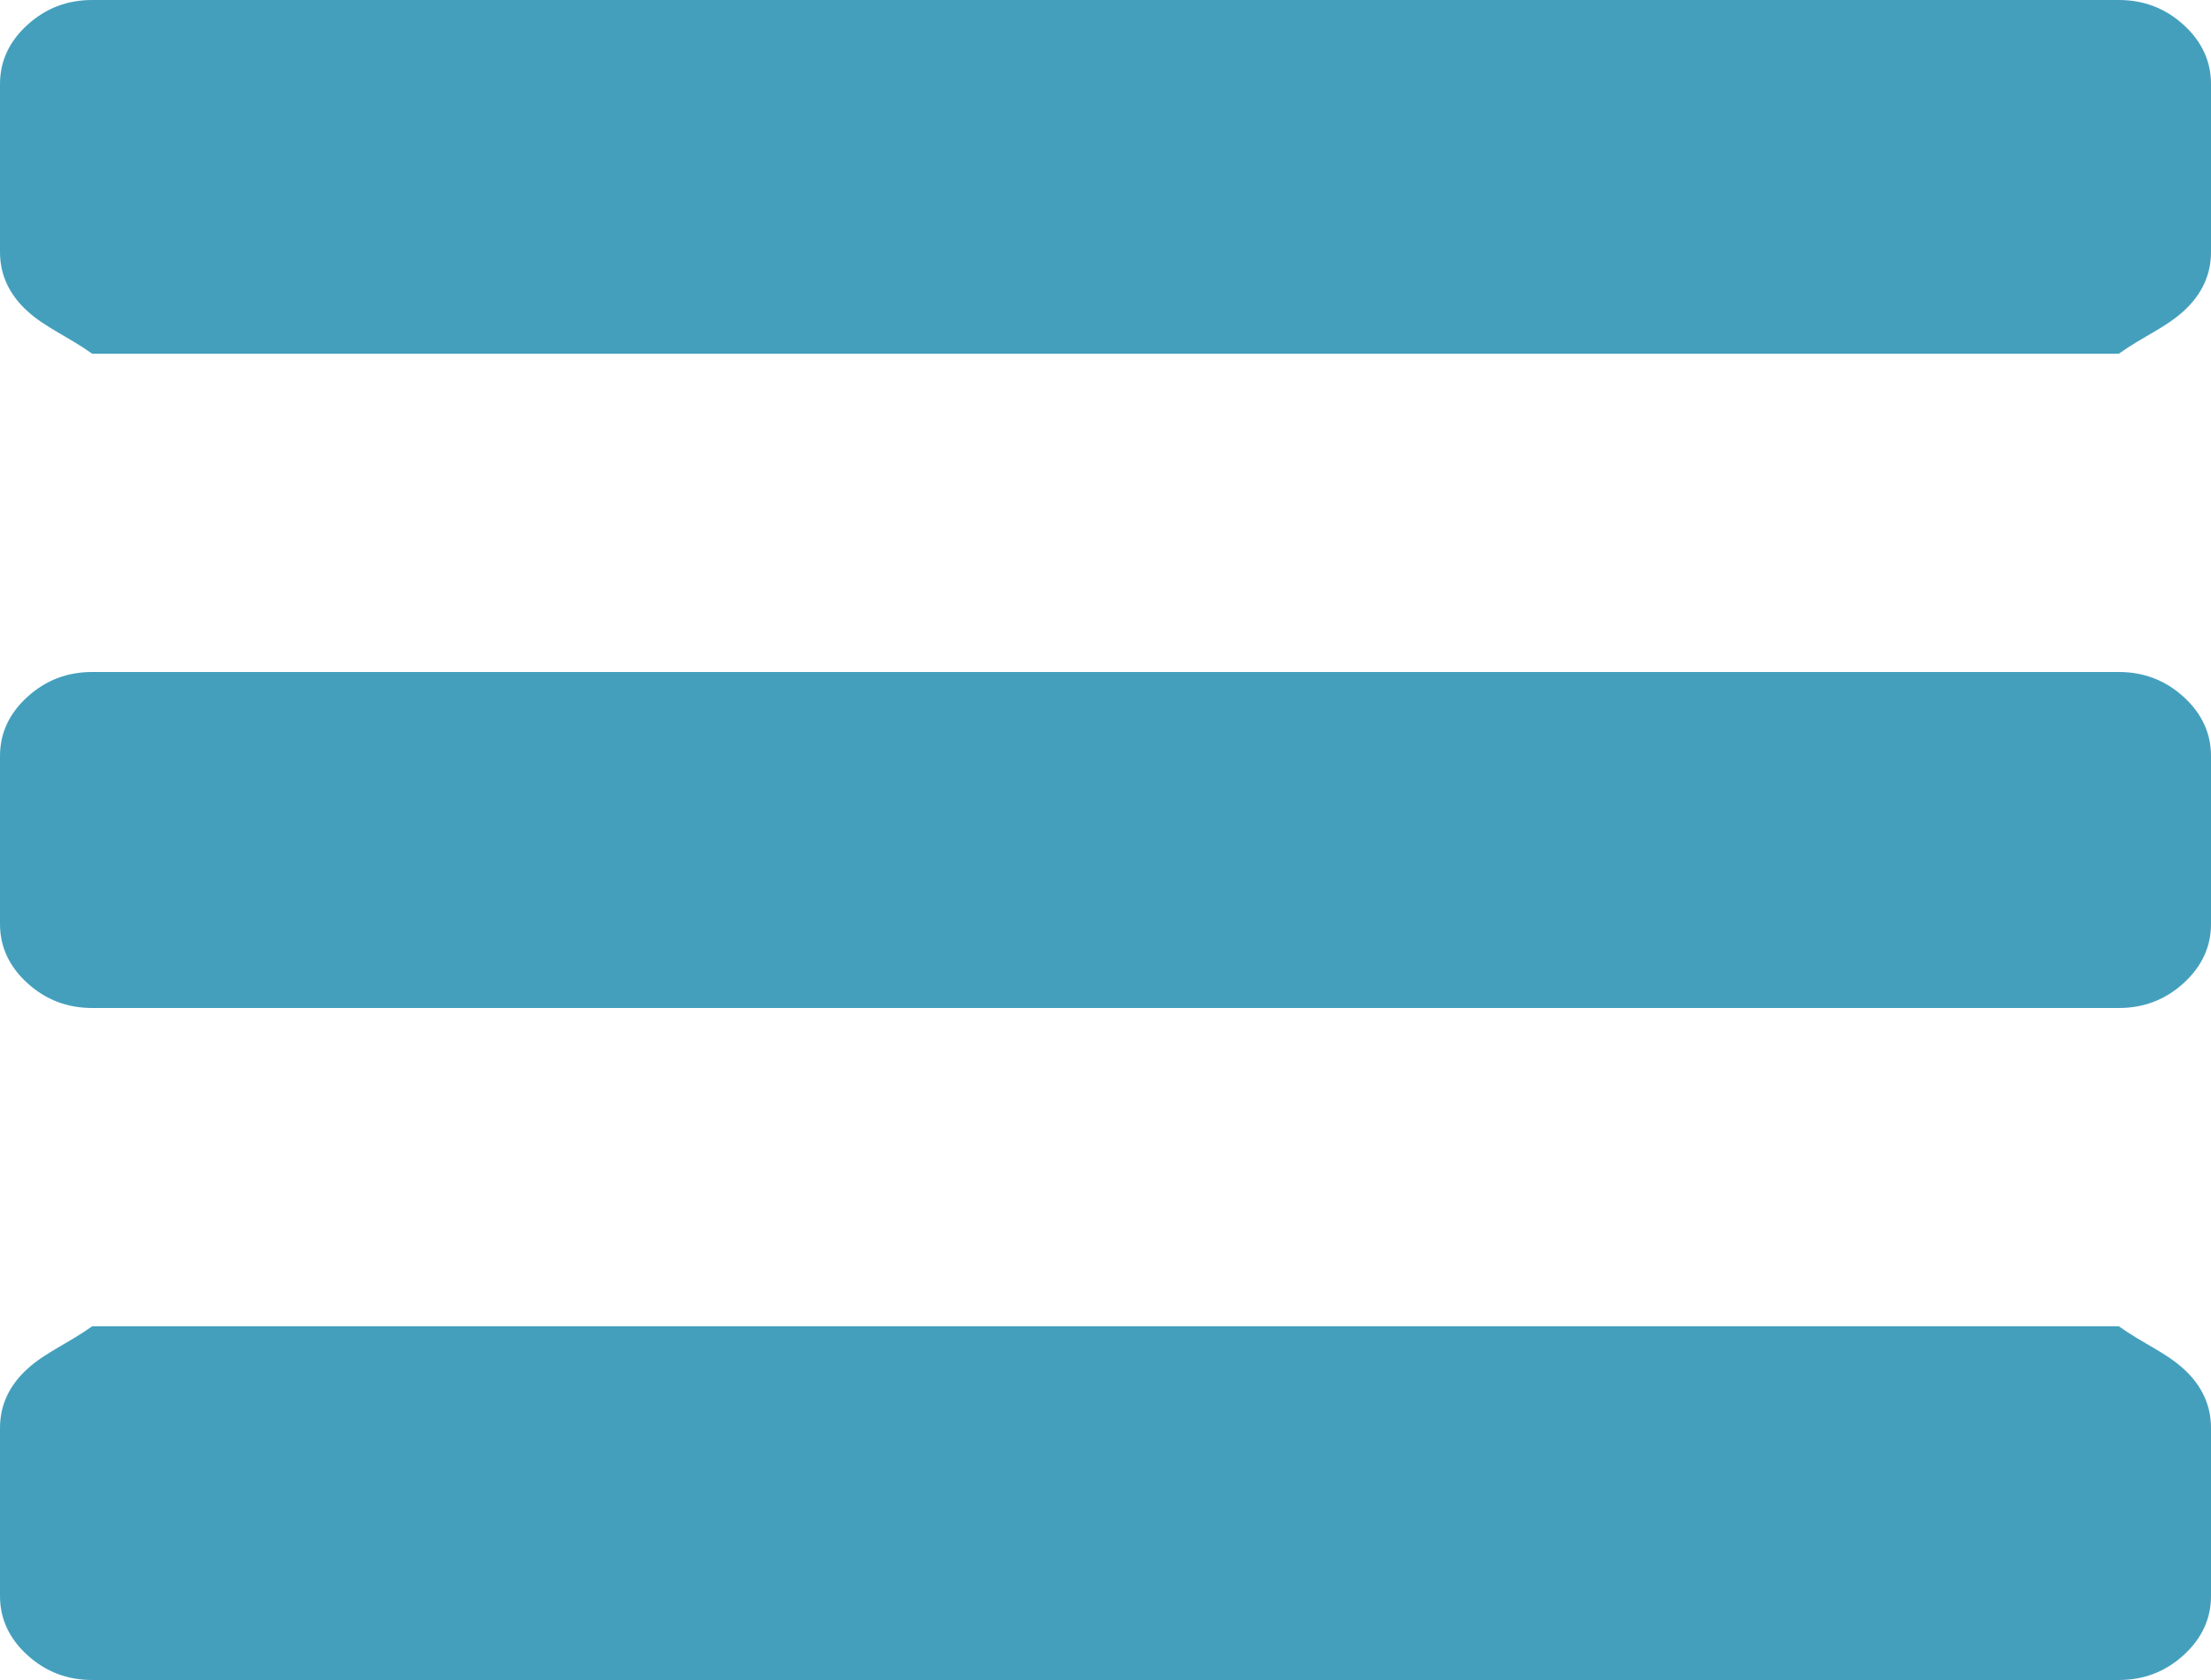
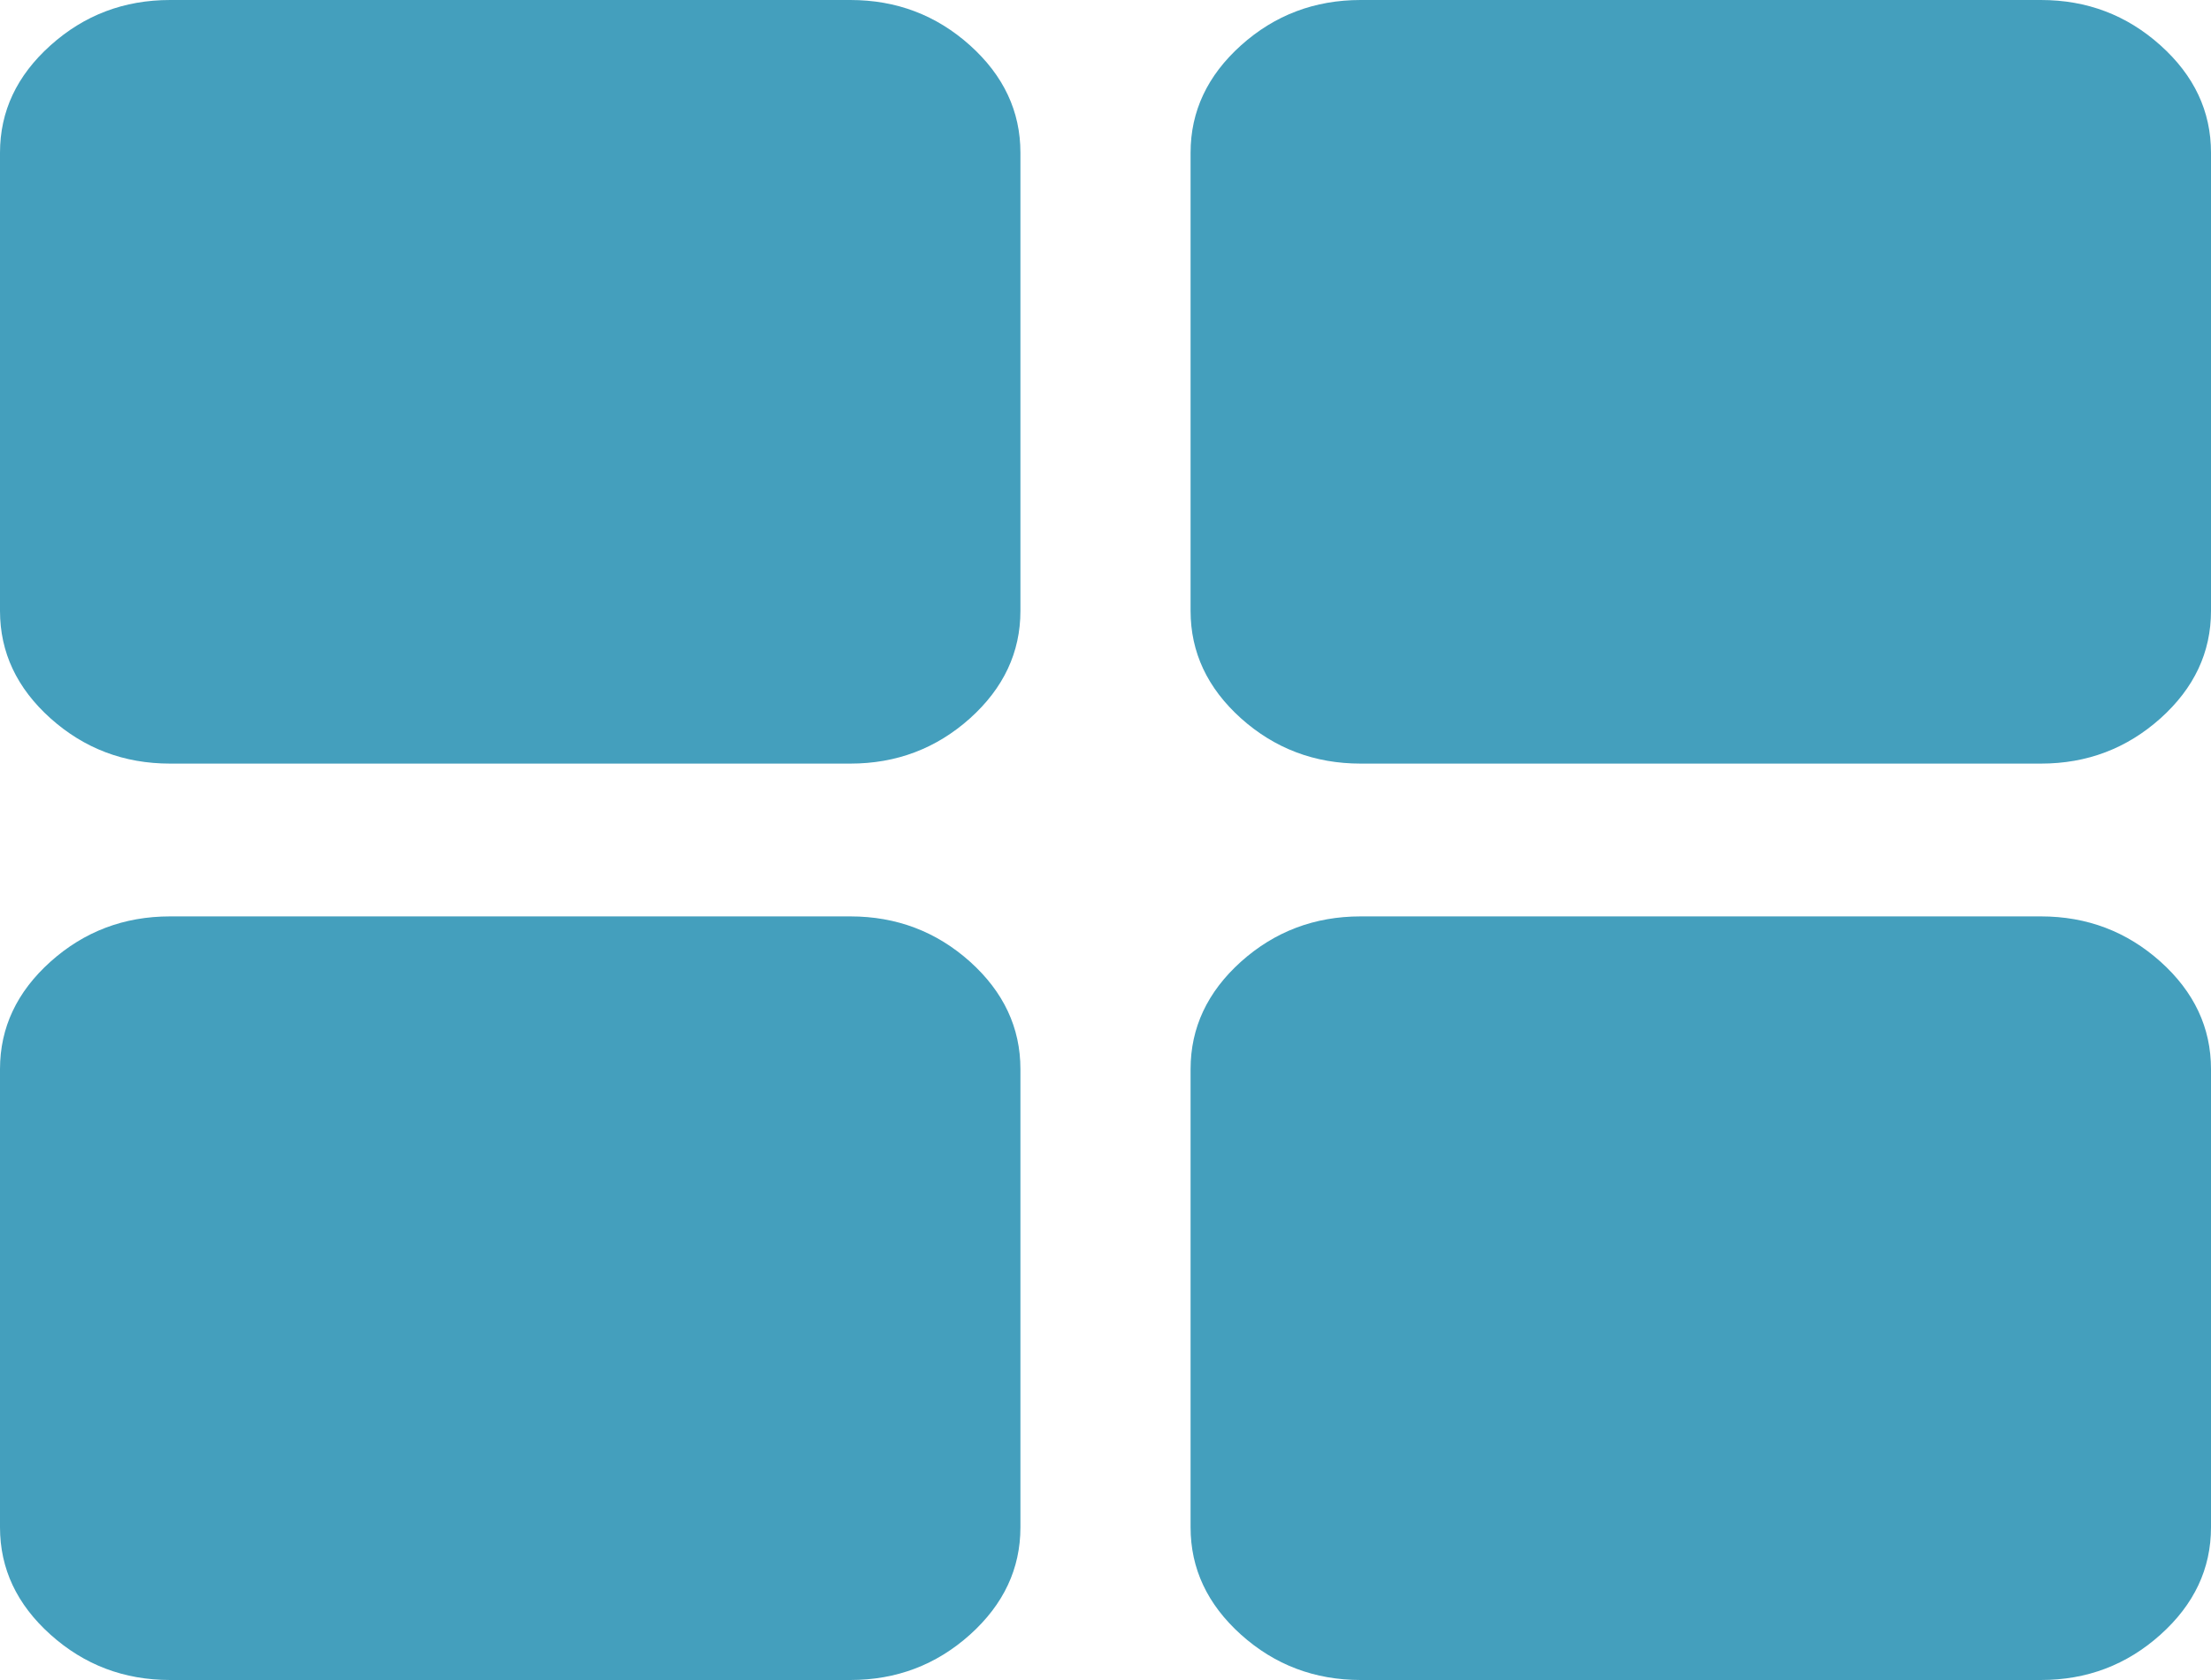
<svg xmlns="http://www.w3.org/2000/svg" version="1.1" width="25px" height="19px">
-   <g transform="matrix(1 0 0 1 -62 -15 )">
-     <path d="M 24.691 15.482  C 24.897 15.67  25 15.893  25 16.15  L 25 18.05  C 25 18.307  24.897 18.53  24.691 18.718  C 24.485 18.906  24.24 19  23.958 19  L 1.042 19  C 0.76 19  0.515 18.906  0.309 18.718  C 0.103 18.53  0 18.307  0 18.05  L 0 16.15  C 0 15.893  0.103 15.67  0.309 15.482  C 0.515 15.294  0.76 15.2  1.042 15  L 23.958 15  C 24.24 15.2  24.485 15.294  24.691 15.482  Z M 24.691 7.882  C 24.897 8.07  25 8.293  25 8.55  L 25 10.45  C 25 10.707  24.897 10.93  24.691 11.118  C 24.485 11.306  24.24 11.4  23.958 11.4  L 1.042 11.4  C 0.76 11.4  0.515 11.306  0.309 11.118  C 0.103 10.93  0 10.707  0 10.45  L 0 8.55  C 0 8.293  0.103 8.07  0.309 7.882  C 0.515 7.694  0.76 7.6  1.042 7.6  L 23.958 7.6  C 24.24 7.6  24.485 7.694  24.691 7.882  Z M 24.691 0.282  C 24.897 0.47  25 0.693  25 0.95  L 25 2.85  C 25 3.107  24.897 3.33  24.691 3.518  C 24.485 3.706  24.24 3.8  23.958 4  L 1.042 4  C 0.76 3.8  0.515 3.706  0.309 3.518  C 0.103 3.33  0 3.107  0 2.85  L 0 0.95  C 0 0.693  0.103 0.47  0.309 0.282  C 0.515 0.094  0.76 0  1.042 0  L 23.958 0  C 24.24 0  24.485 0.094  24.691 0.282  Z " fill-rule="nonzero" fill="#449fbd" stroke="none" transform="matrix(1 0 0 1 62 15 )" />
+   <g transform="matrix(1 0 0 1 -112 -15 )">
+     <path d="M 10.968 10.876  C 11.348 11.218  11.538 11.623  11.538 12.091  L 11.538 17.273  C 11.538 17.741  11.348 18.145  10.968 18.487  C 10.587 18.829  10.136 19  9.615 19  L 1.923 19  C 1.402 19  0.952 18.829  0.571 18.487  C 0.19 18.145  0 17.741  0 17.273  L 0 12.091  C 0 11.623  0.19 11.218  0.571 10.876  C 0.952 10.535  1.402 10.364  1.923 10.364  L 9.615 10.364  C 10.136 10.364  10.587 10.535  10.968 10.876  Z M 10.968 0.513  C 11.348 0.855  11.538 1.259  11.538 1.727  L 11.538 6.909  C 11.538 7.377  11.348 7.782  10.968 8.124  C 10.587 8.465  10.136 8.636  9.615 8.636  L 1.923 8.636  C 1.402 8.636  0.952 8.465  0.571 8.124  C 0.19 7.782  0 7.377  0 6.909  L 0 1.727  C 0 1.259  0.19 0.855  0.571 0.513  C 0.952 0.171  1.402 0  1.923 0  L 9.615 0  C 10.136 0  10.587 0.171  10.968 0.513  Z M 24.429 10.876  C 24.81 11.218  25 11.623  25 12.091  L 25 17.273  C 25 17.741  24.81 18.145  24.429 18.487  C 24.048 18.829  23.598 19  23.077 19  L 15.385 19  C 14.864 19  14.413 18.829  14.032 18.487  C 13.652 18.145  13.462 17.741  13.462 17.273  L 13.462 12.091  C 13.462 11.623  13.652 11.218  14.032 10.876  C 14.413 10.535  14.864 10.364  15.385 10.364  L 23.077 10.364  C 23.598 10.364  24.048 10.535  24.429 10.876  Z M 24.429 0.513  C 24.81 0.855  25 1.259  25 1.727  L 25 6.909  C 25 7.377  24.81 7.782  24.429 8.124  C 24.048 8.465  23.598 8.636  23.077 8.636  L 15.385 8.636  C 14.864 8.636  14.413 8.465  14.032 8.124  C 13.652 7.782  13.462 7.377  13.462 6.909  L 13.462 1.727  C 13.462 1.259  13.652 0.855  14.032 0.513  C 14.413 0.171  14.864 0  15.385 0  L 23.077 0  C 23.598 0  24.048 0.171  24.429 0.513  Z " fill-rule="nonzero" fill="#449fbd" stroke="none" transform="matrix(1 0 0 1 112 15 )" />
  </g>
</svg>
